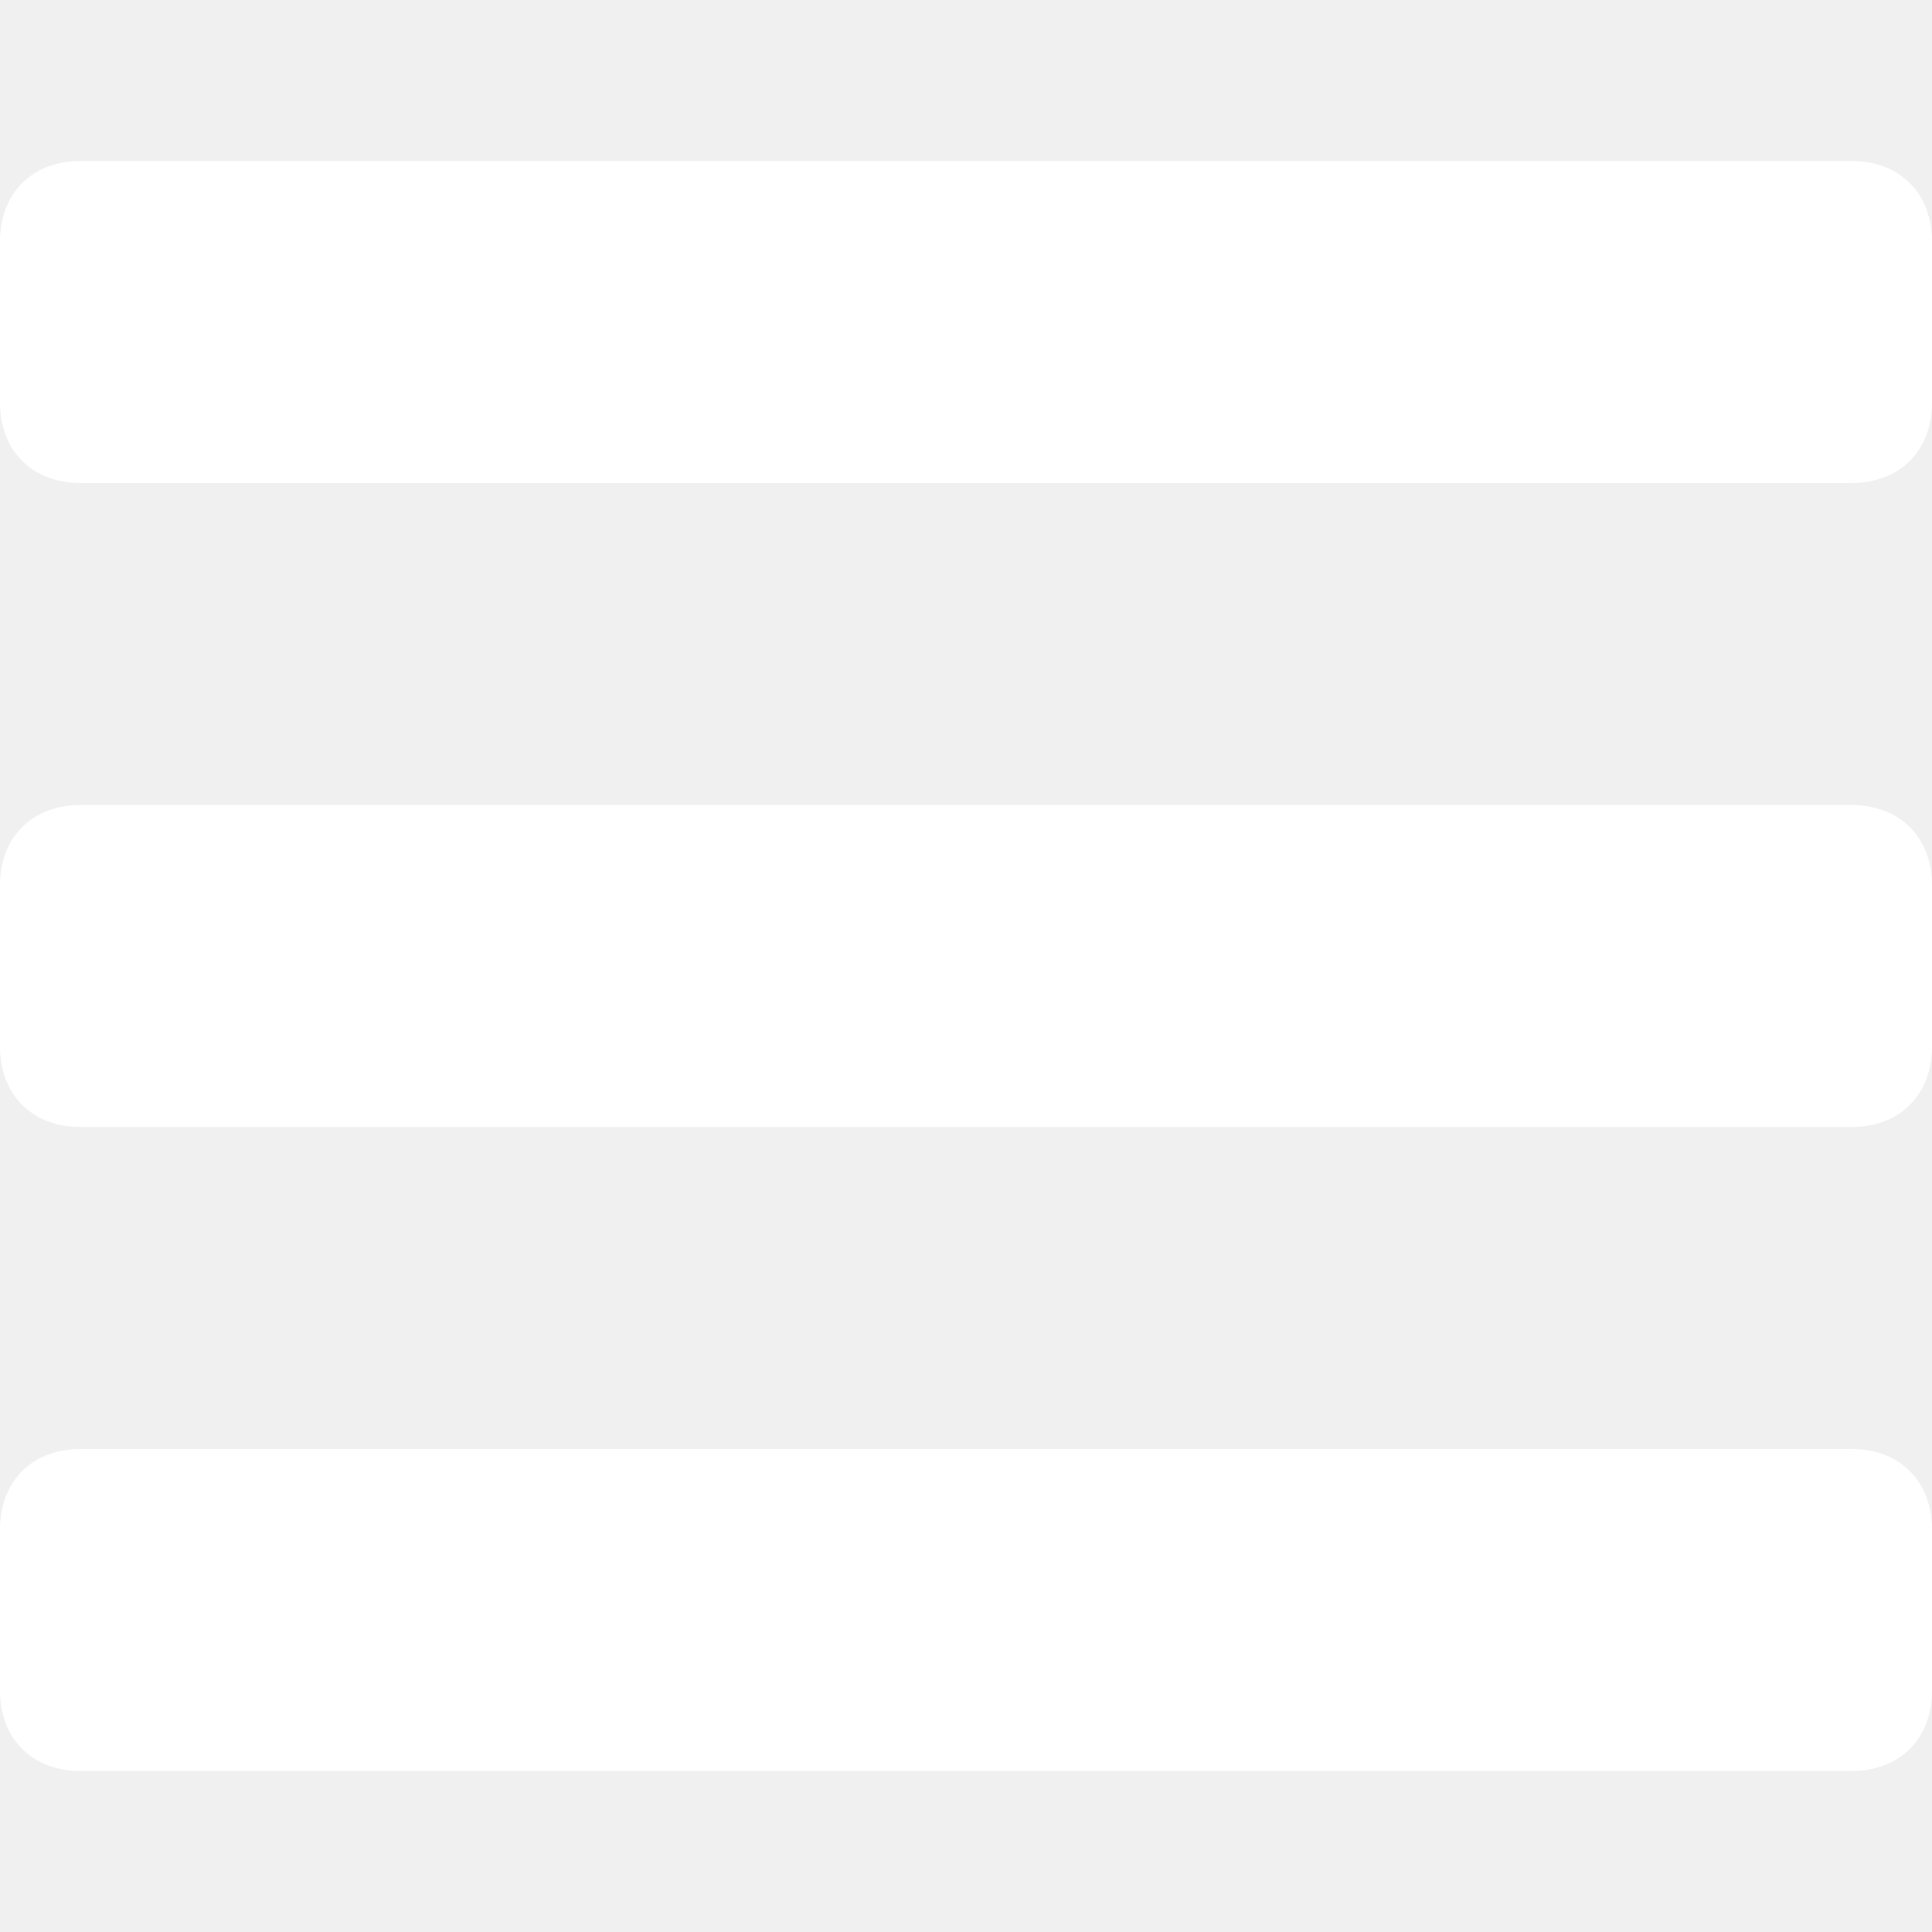
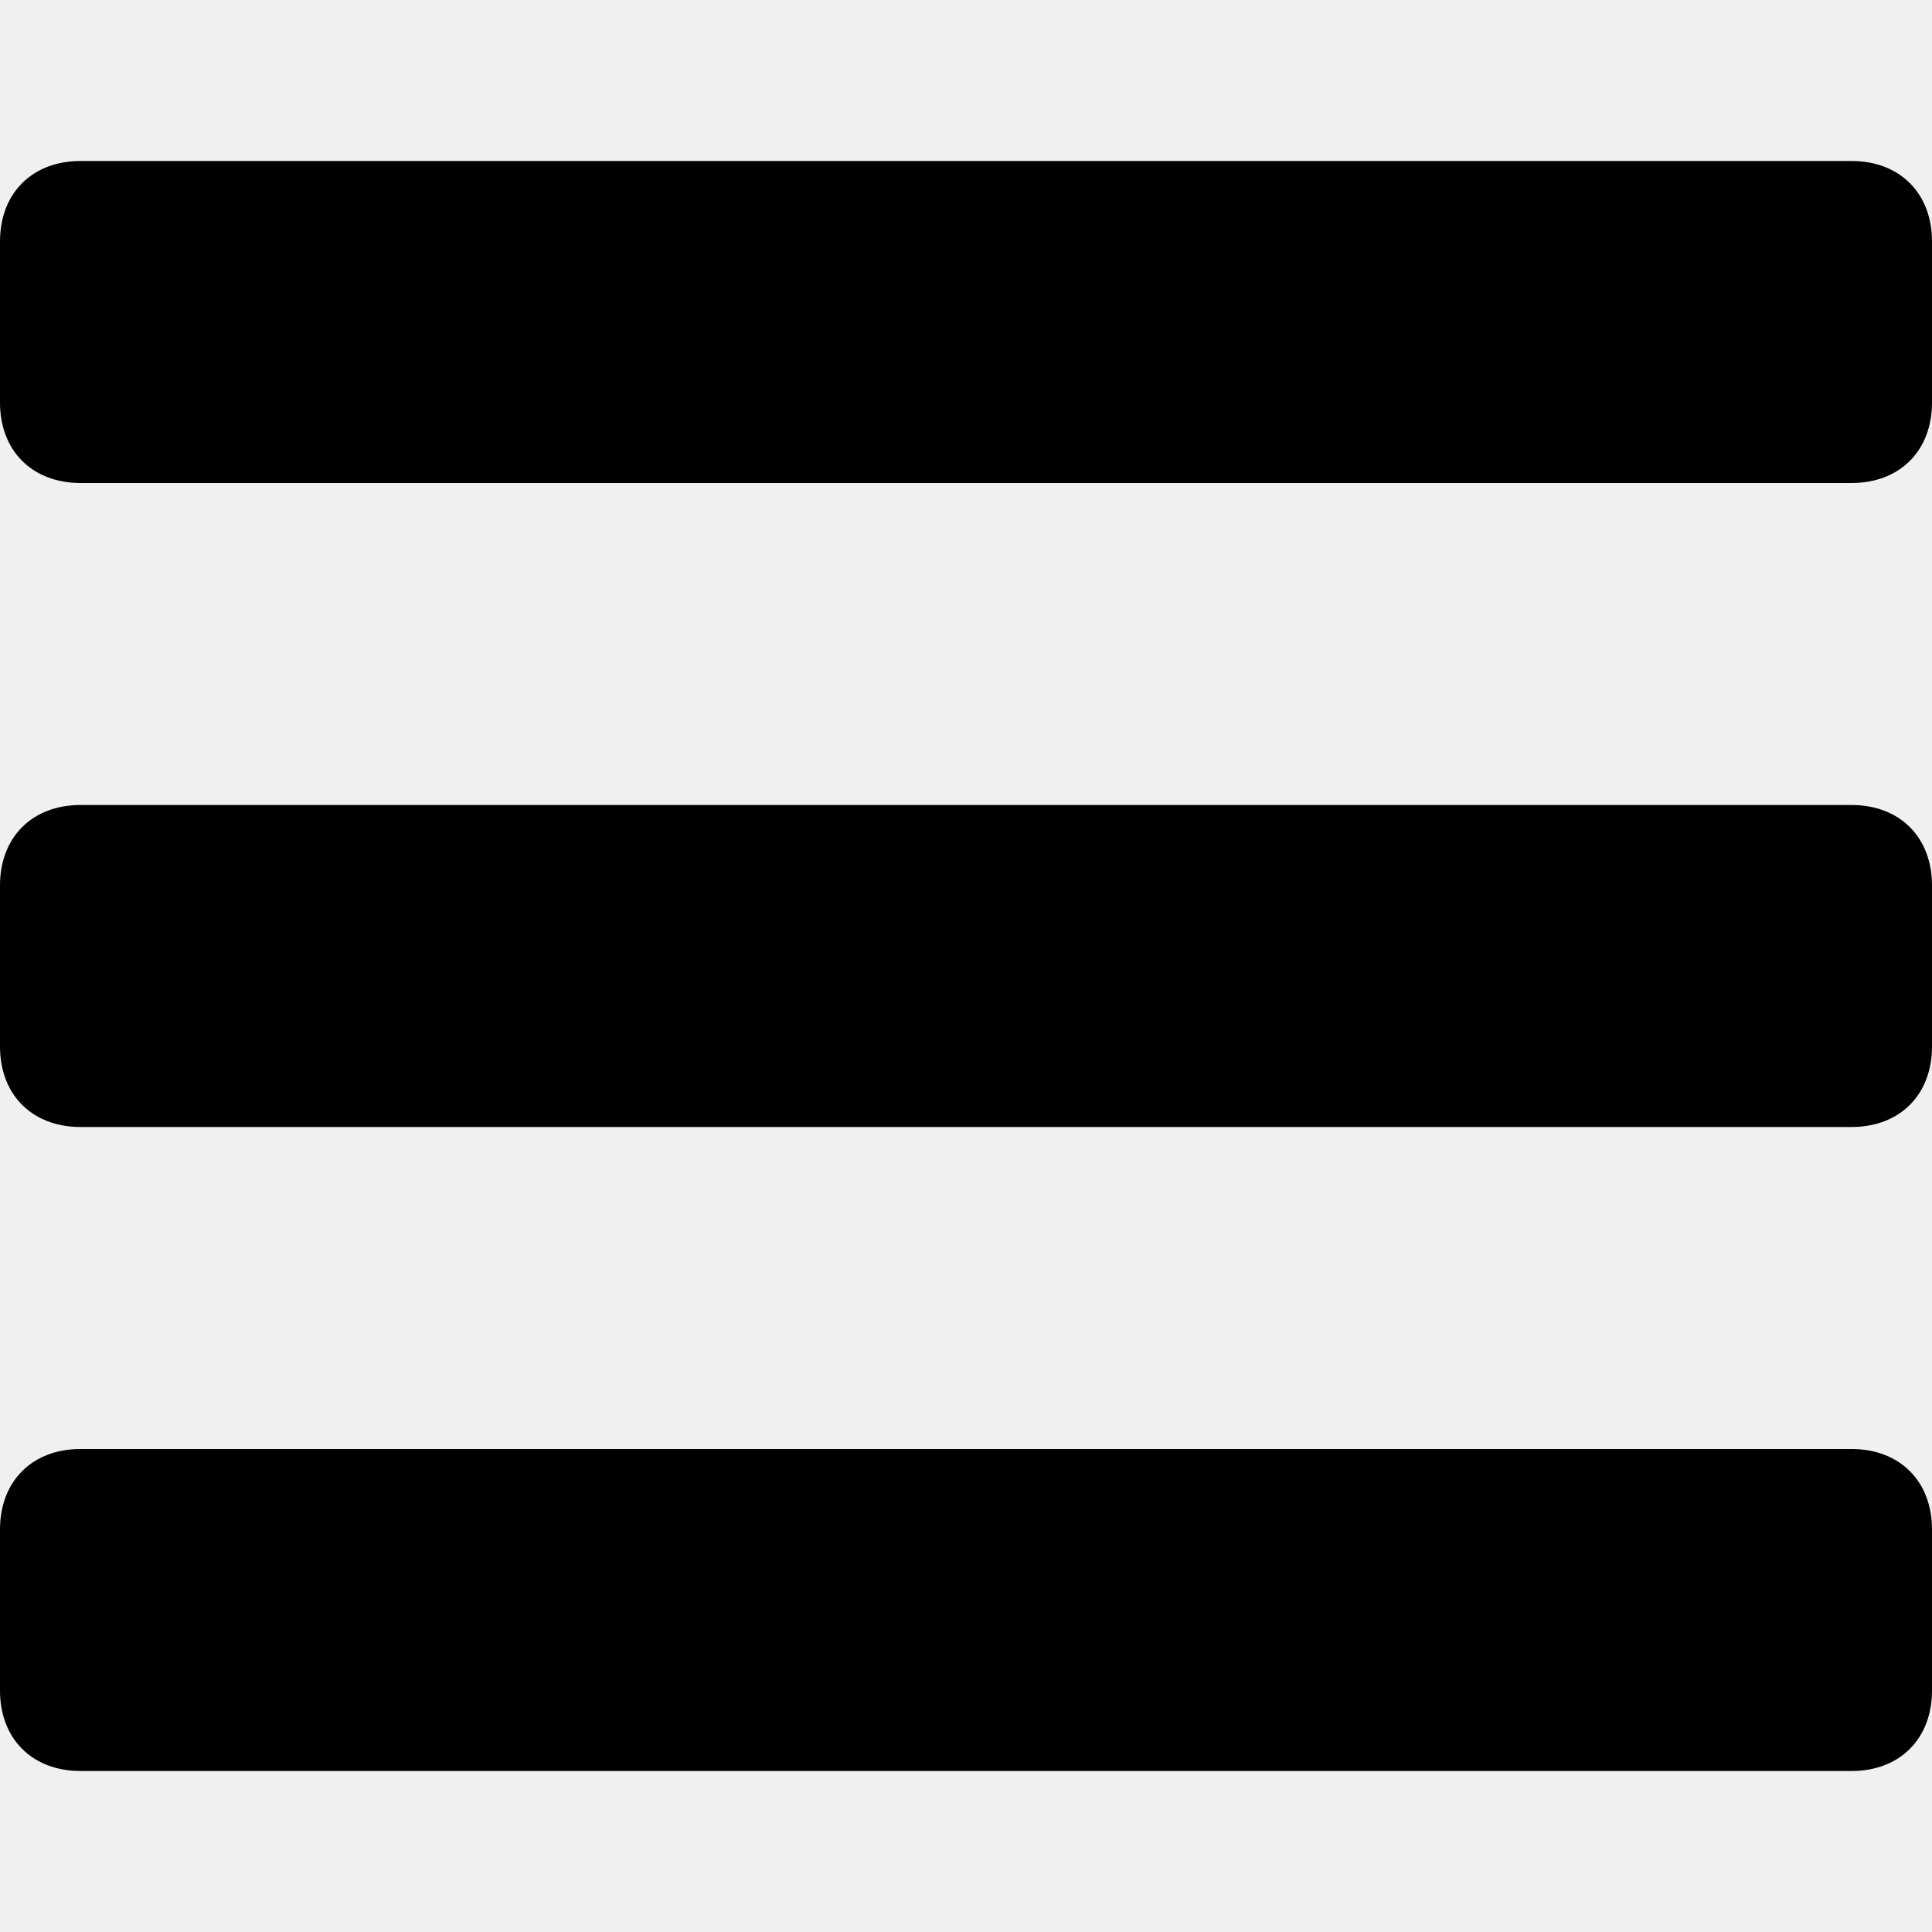
<svg xmlns="http://www.w3.org/2000/svg" version="1.1" viewBox="0 0 24 24" enable-background="new 0 0 24 24" width="512px" height="512px">
  <g>
-     <path d="M24,3c0-0.6-0.4-1-1-1H1C0.4,2,0,2.4,0,3v2c0,0.6,0.4,1,1,1h22c0.6,0,1-0.4,1-1V3z" fill="#FFFFFF" />
-     <path d="M24,11c0-0.6-0.4-1-1-1H1c-0.6,0-1,0.4-1,1v2c0,0.6,0.4,1,1,1h22c0.6,0,1-0.4,1-1V11z" fill="#FFFFFF" />
-     <path d="M24,19c0-0.6-0.4-1-1-1H1c-0.6,0-1,0.4-1,1v2c0,0.6,0.4,1,1,1h22c0.6,0,1-0.4,1-1V19z" fill="#FFFFFF" />
+     <path d="M24,3c0-0.6-0.4-1-1-1H1C0.4,2,0,2.4,0,3v2c0,0.6,0.4,1,1,1h22c0.6,0,1-0.4,1-1V3z" />
+     <path d="M24,11c0-0.6-0.4-1-1-1H1c-0.6,0-1,0.4-1,1v2c0,0.6,0.4,1,1,1h22c0.6,0,1-0.4,1-1V11z" />
+     <path d="M24,19c0-0.6-0.4-1-1-1H1c-0.6,0-1,0.4-1,1v2c0,0.6,0.4,1,1,1h22c0.6,0,1-0.4,1-1V19z" />
  </g>
</svg>
